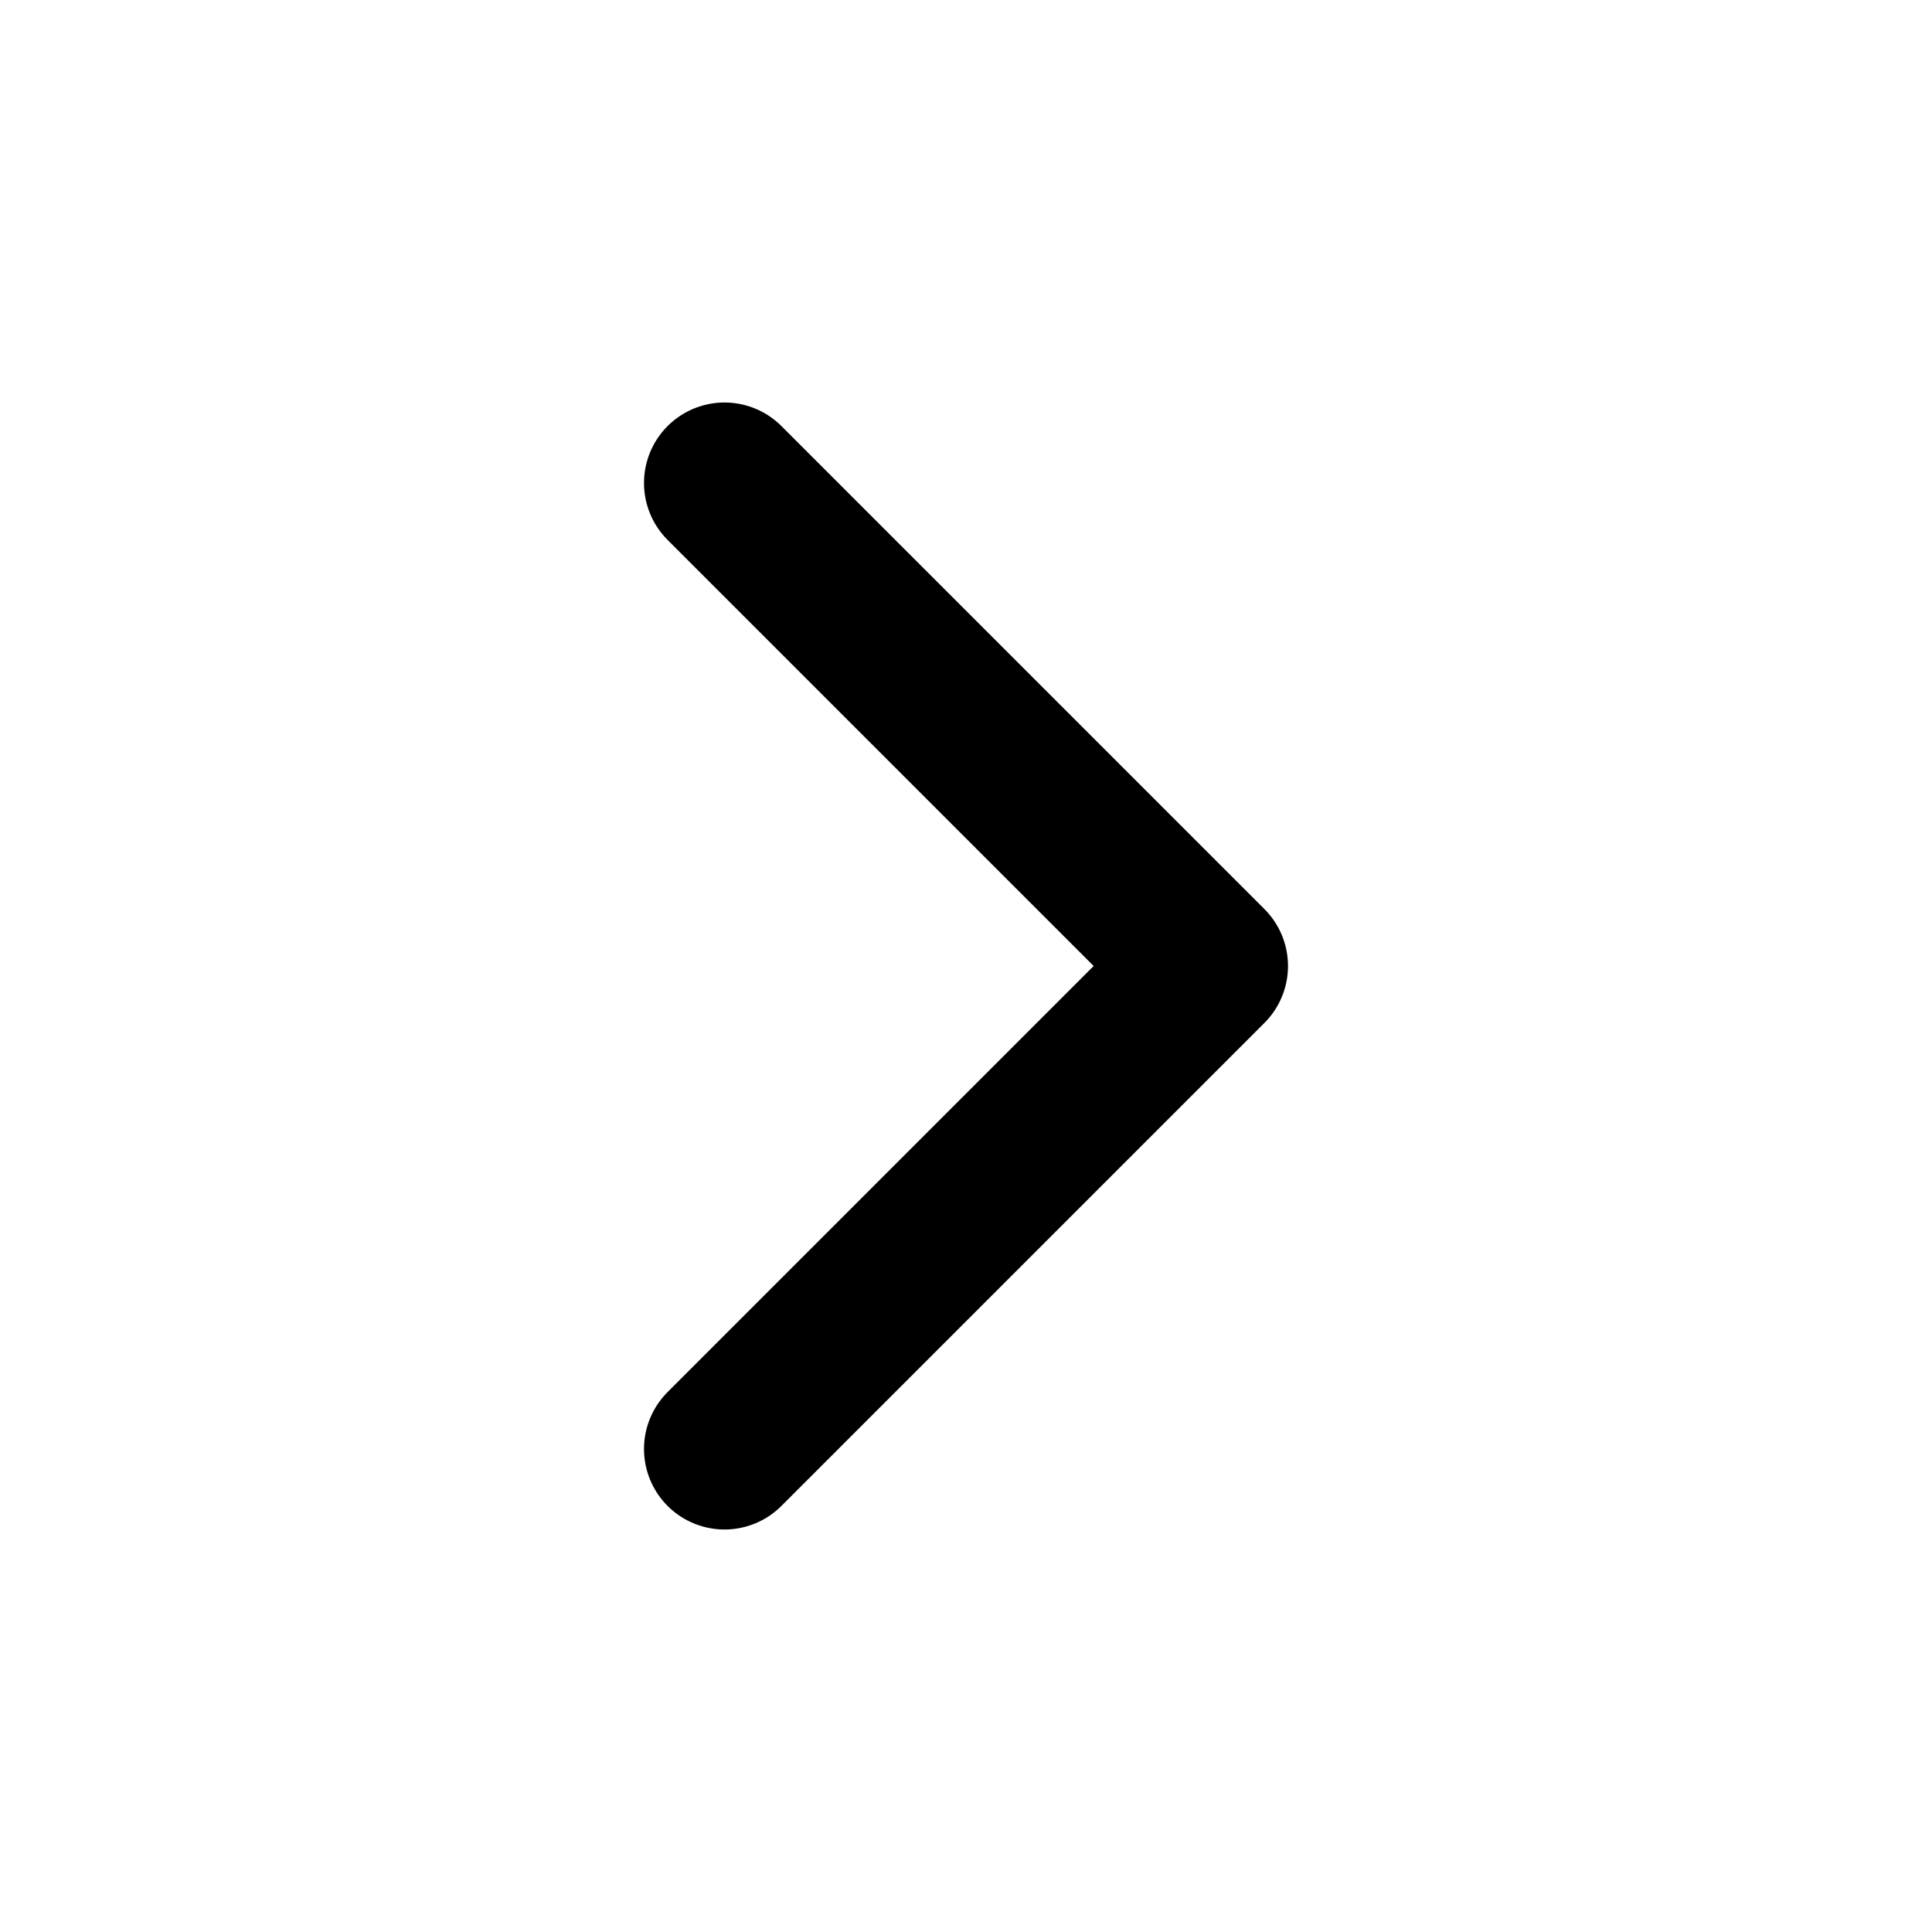
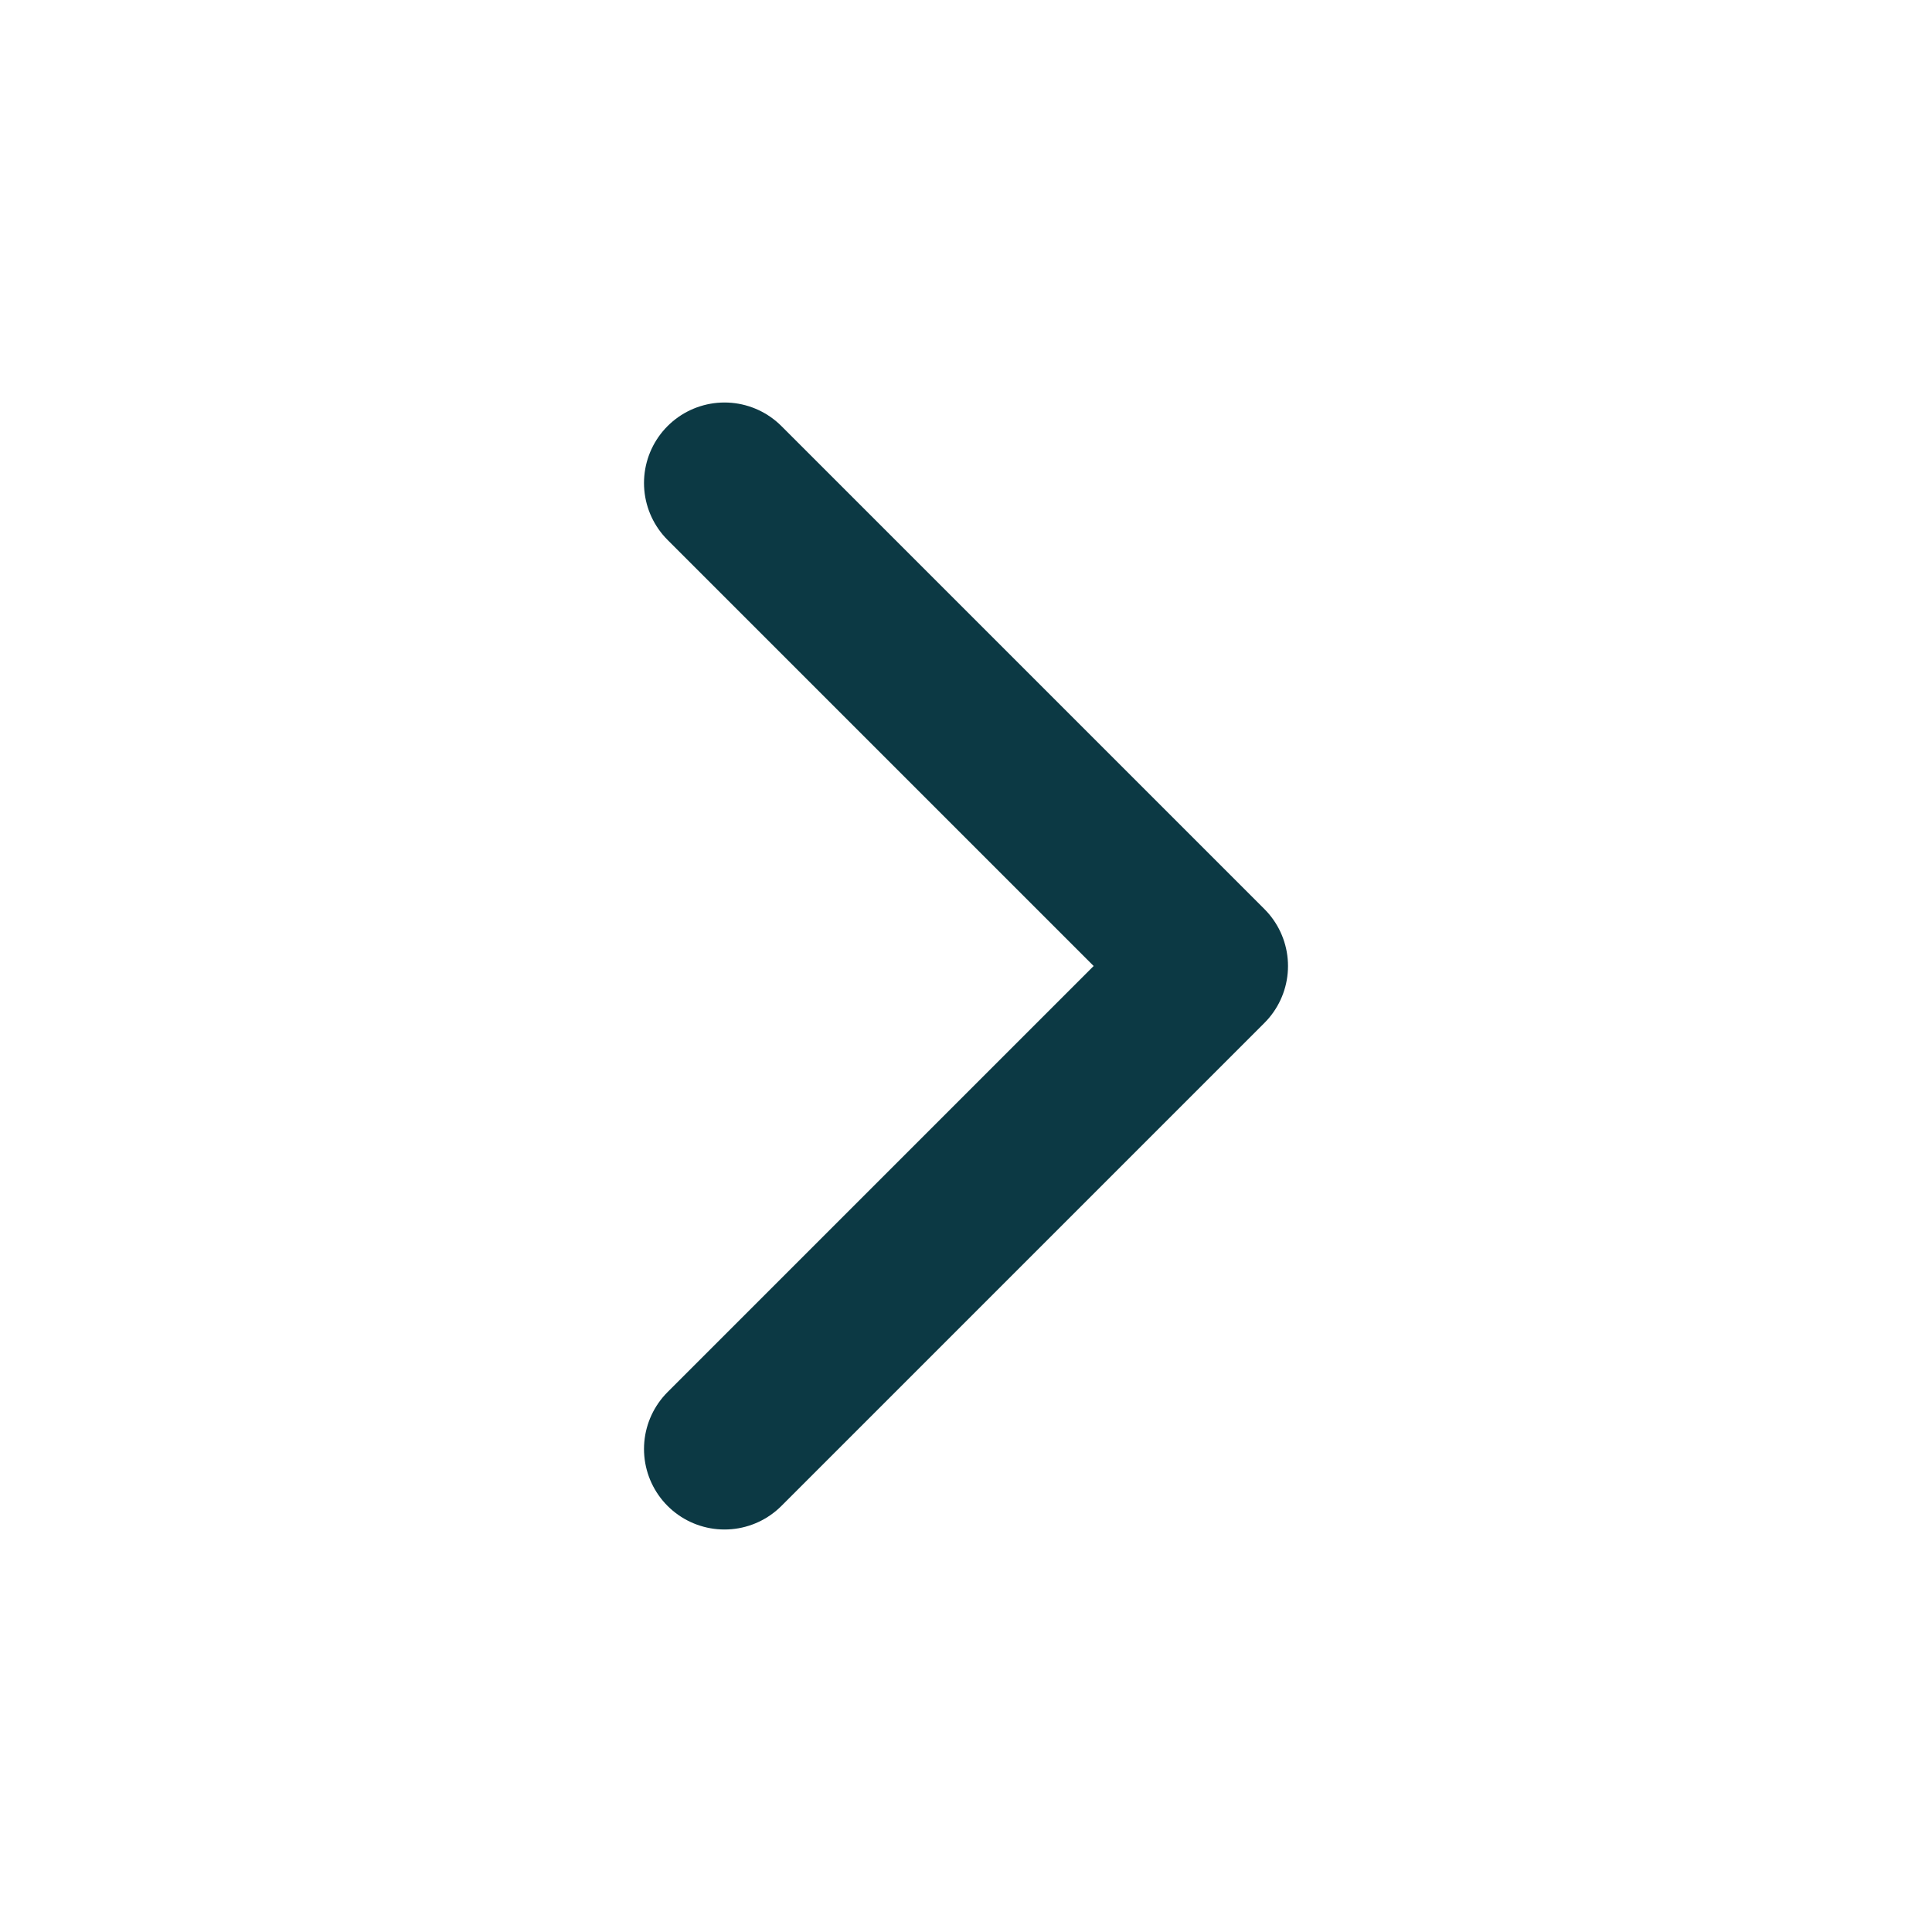
- <svg xmlns="http://www.w3.org/2000/svg" width="40" height="40" viewBox="0 0 24 24" fill="none" stroke="black" stroke-width="2" stroke-linecap="round" stroke-linejoin="round" class="feather feather-chevron-right">
+ <svg xmlns="http://www.w3.org/2000/svg" width="40" height="40" viewBox="0 0 24 24" fill="none" stroke="#0C3944" stroke-width="2" stroke-linecap="round" stroke-linejoin="round" class="feather feather-chevron-right">
  <polyline points="9 18 15 12 9 6" />
</svg>
